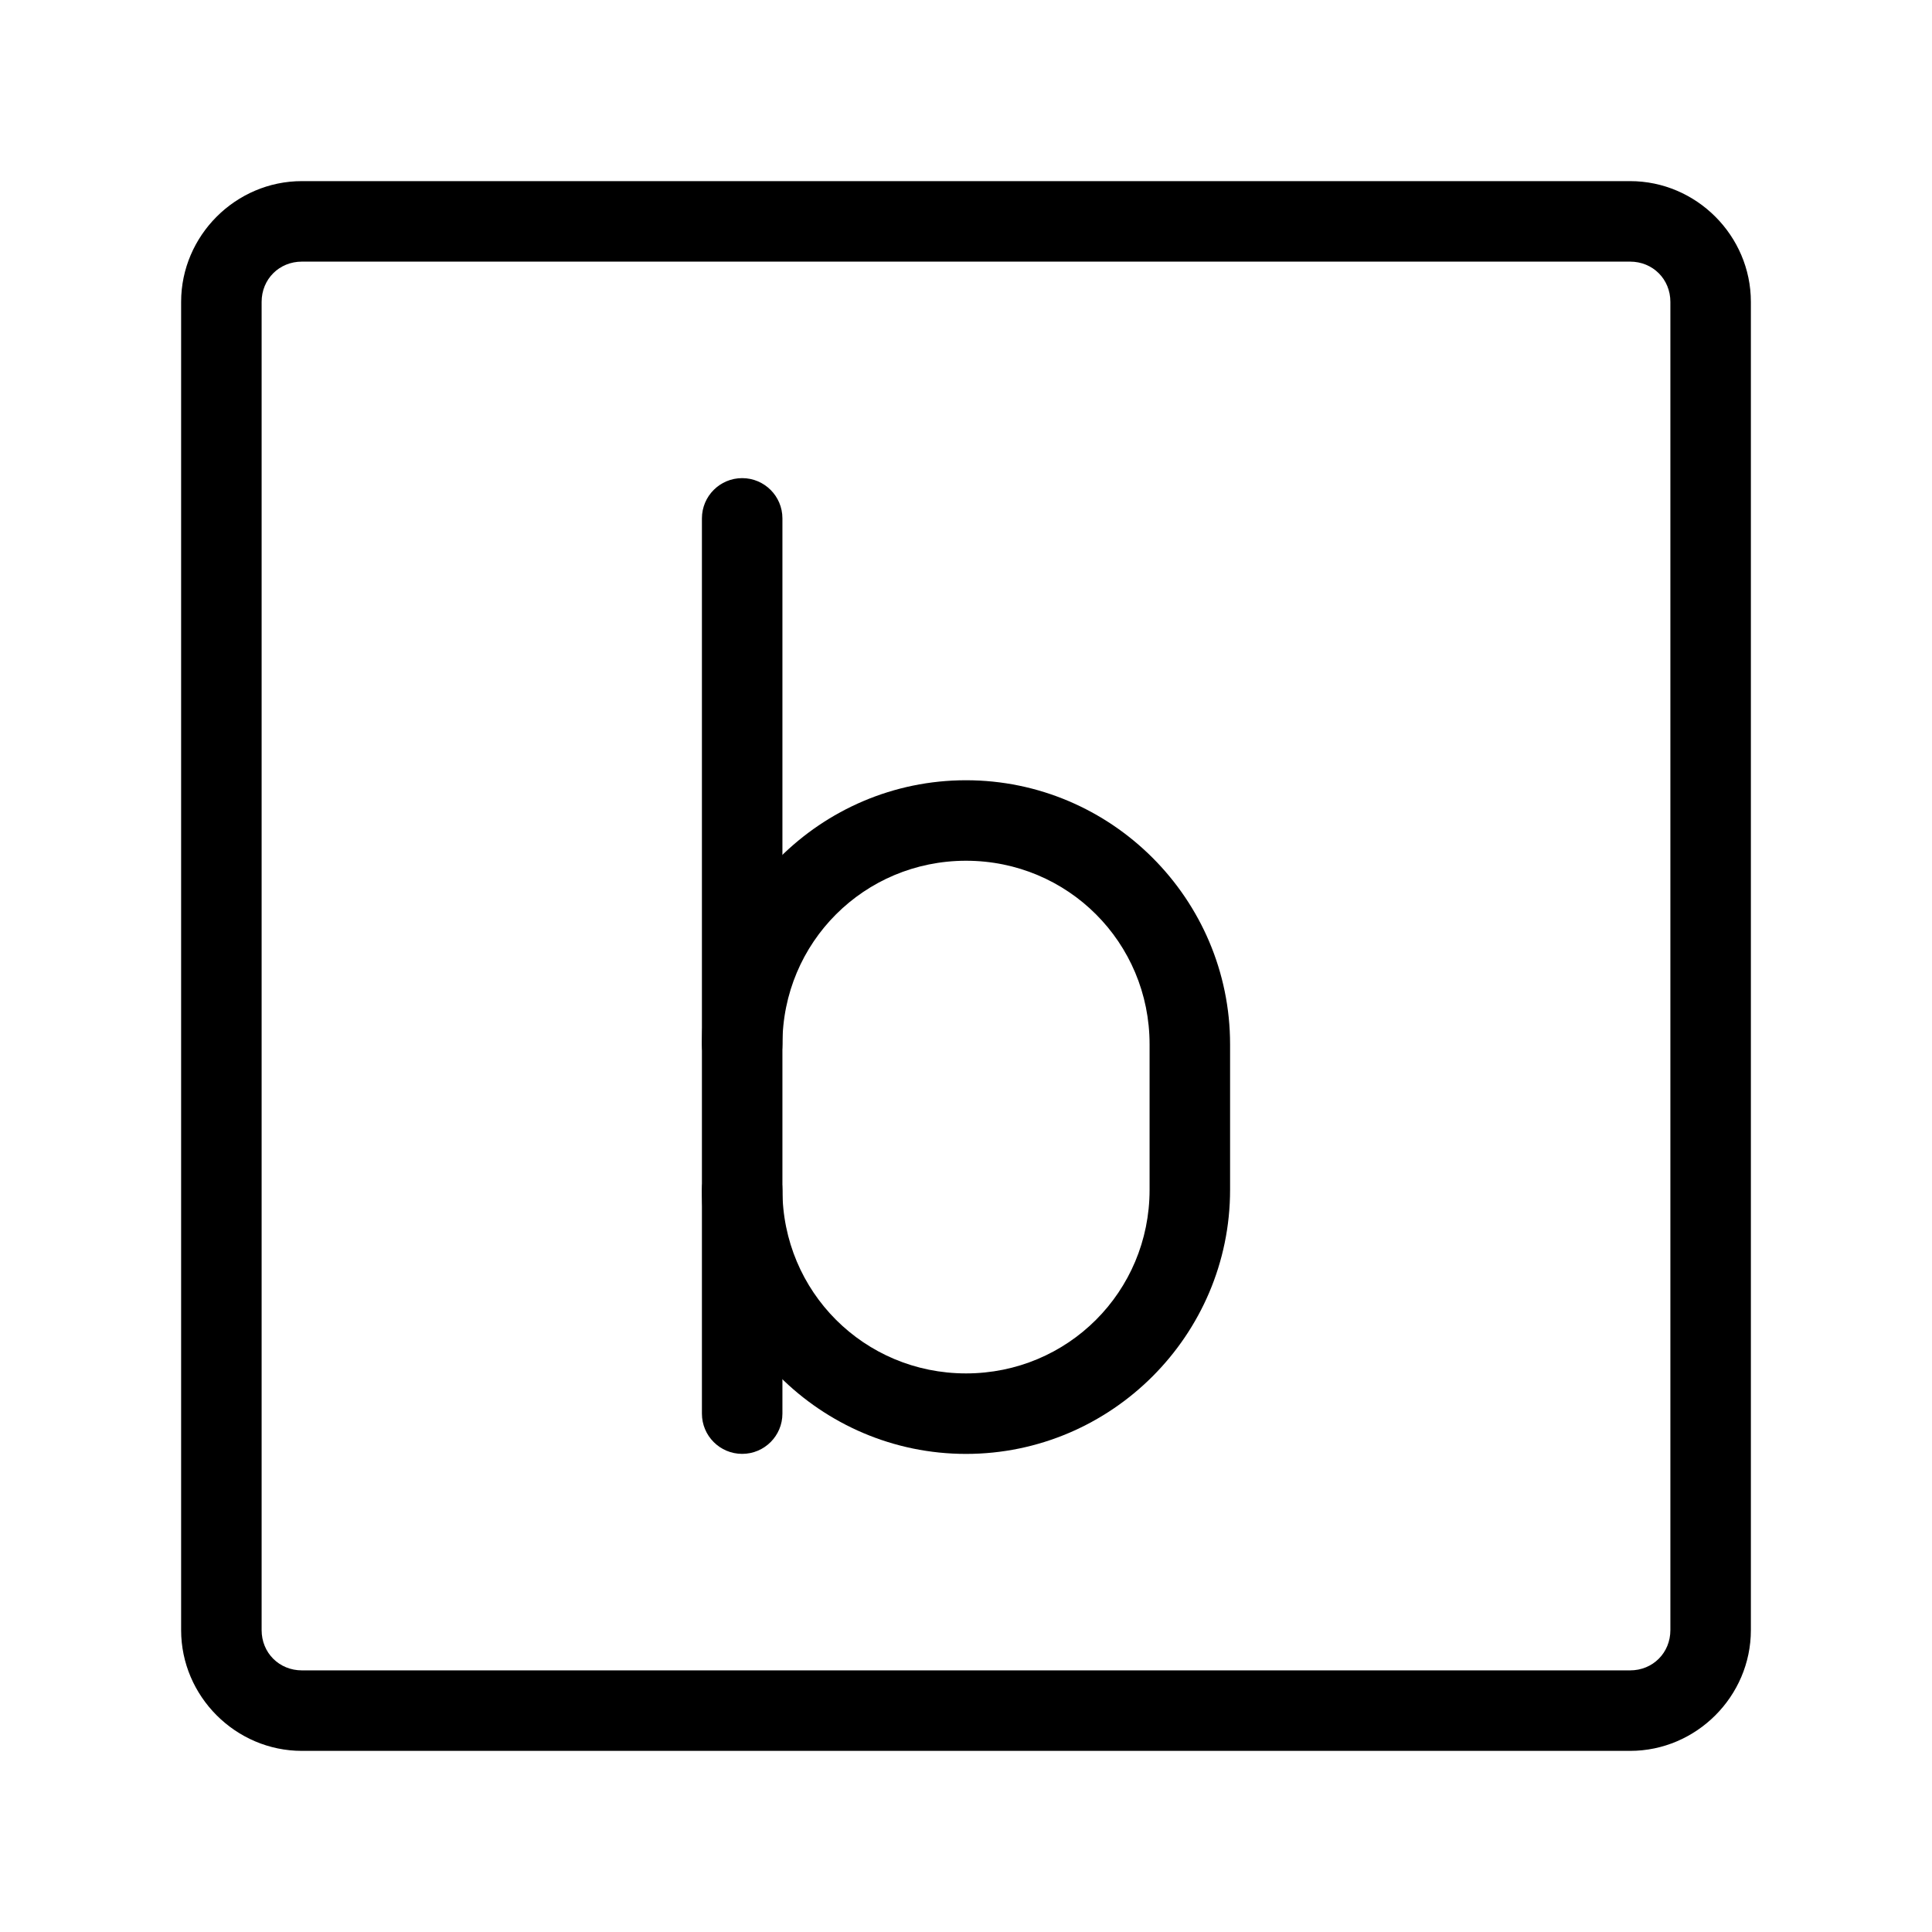
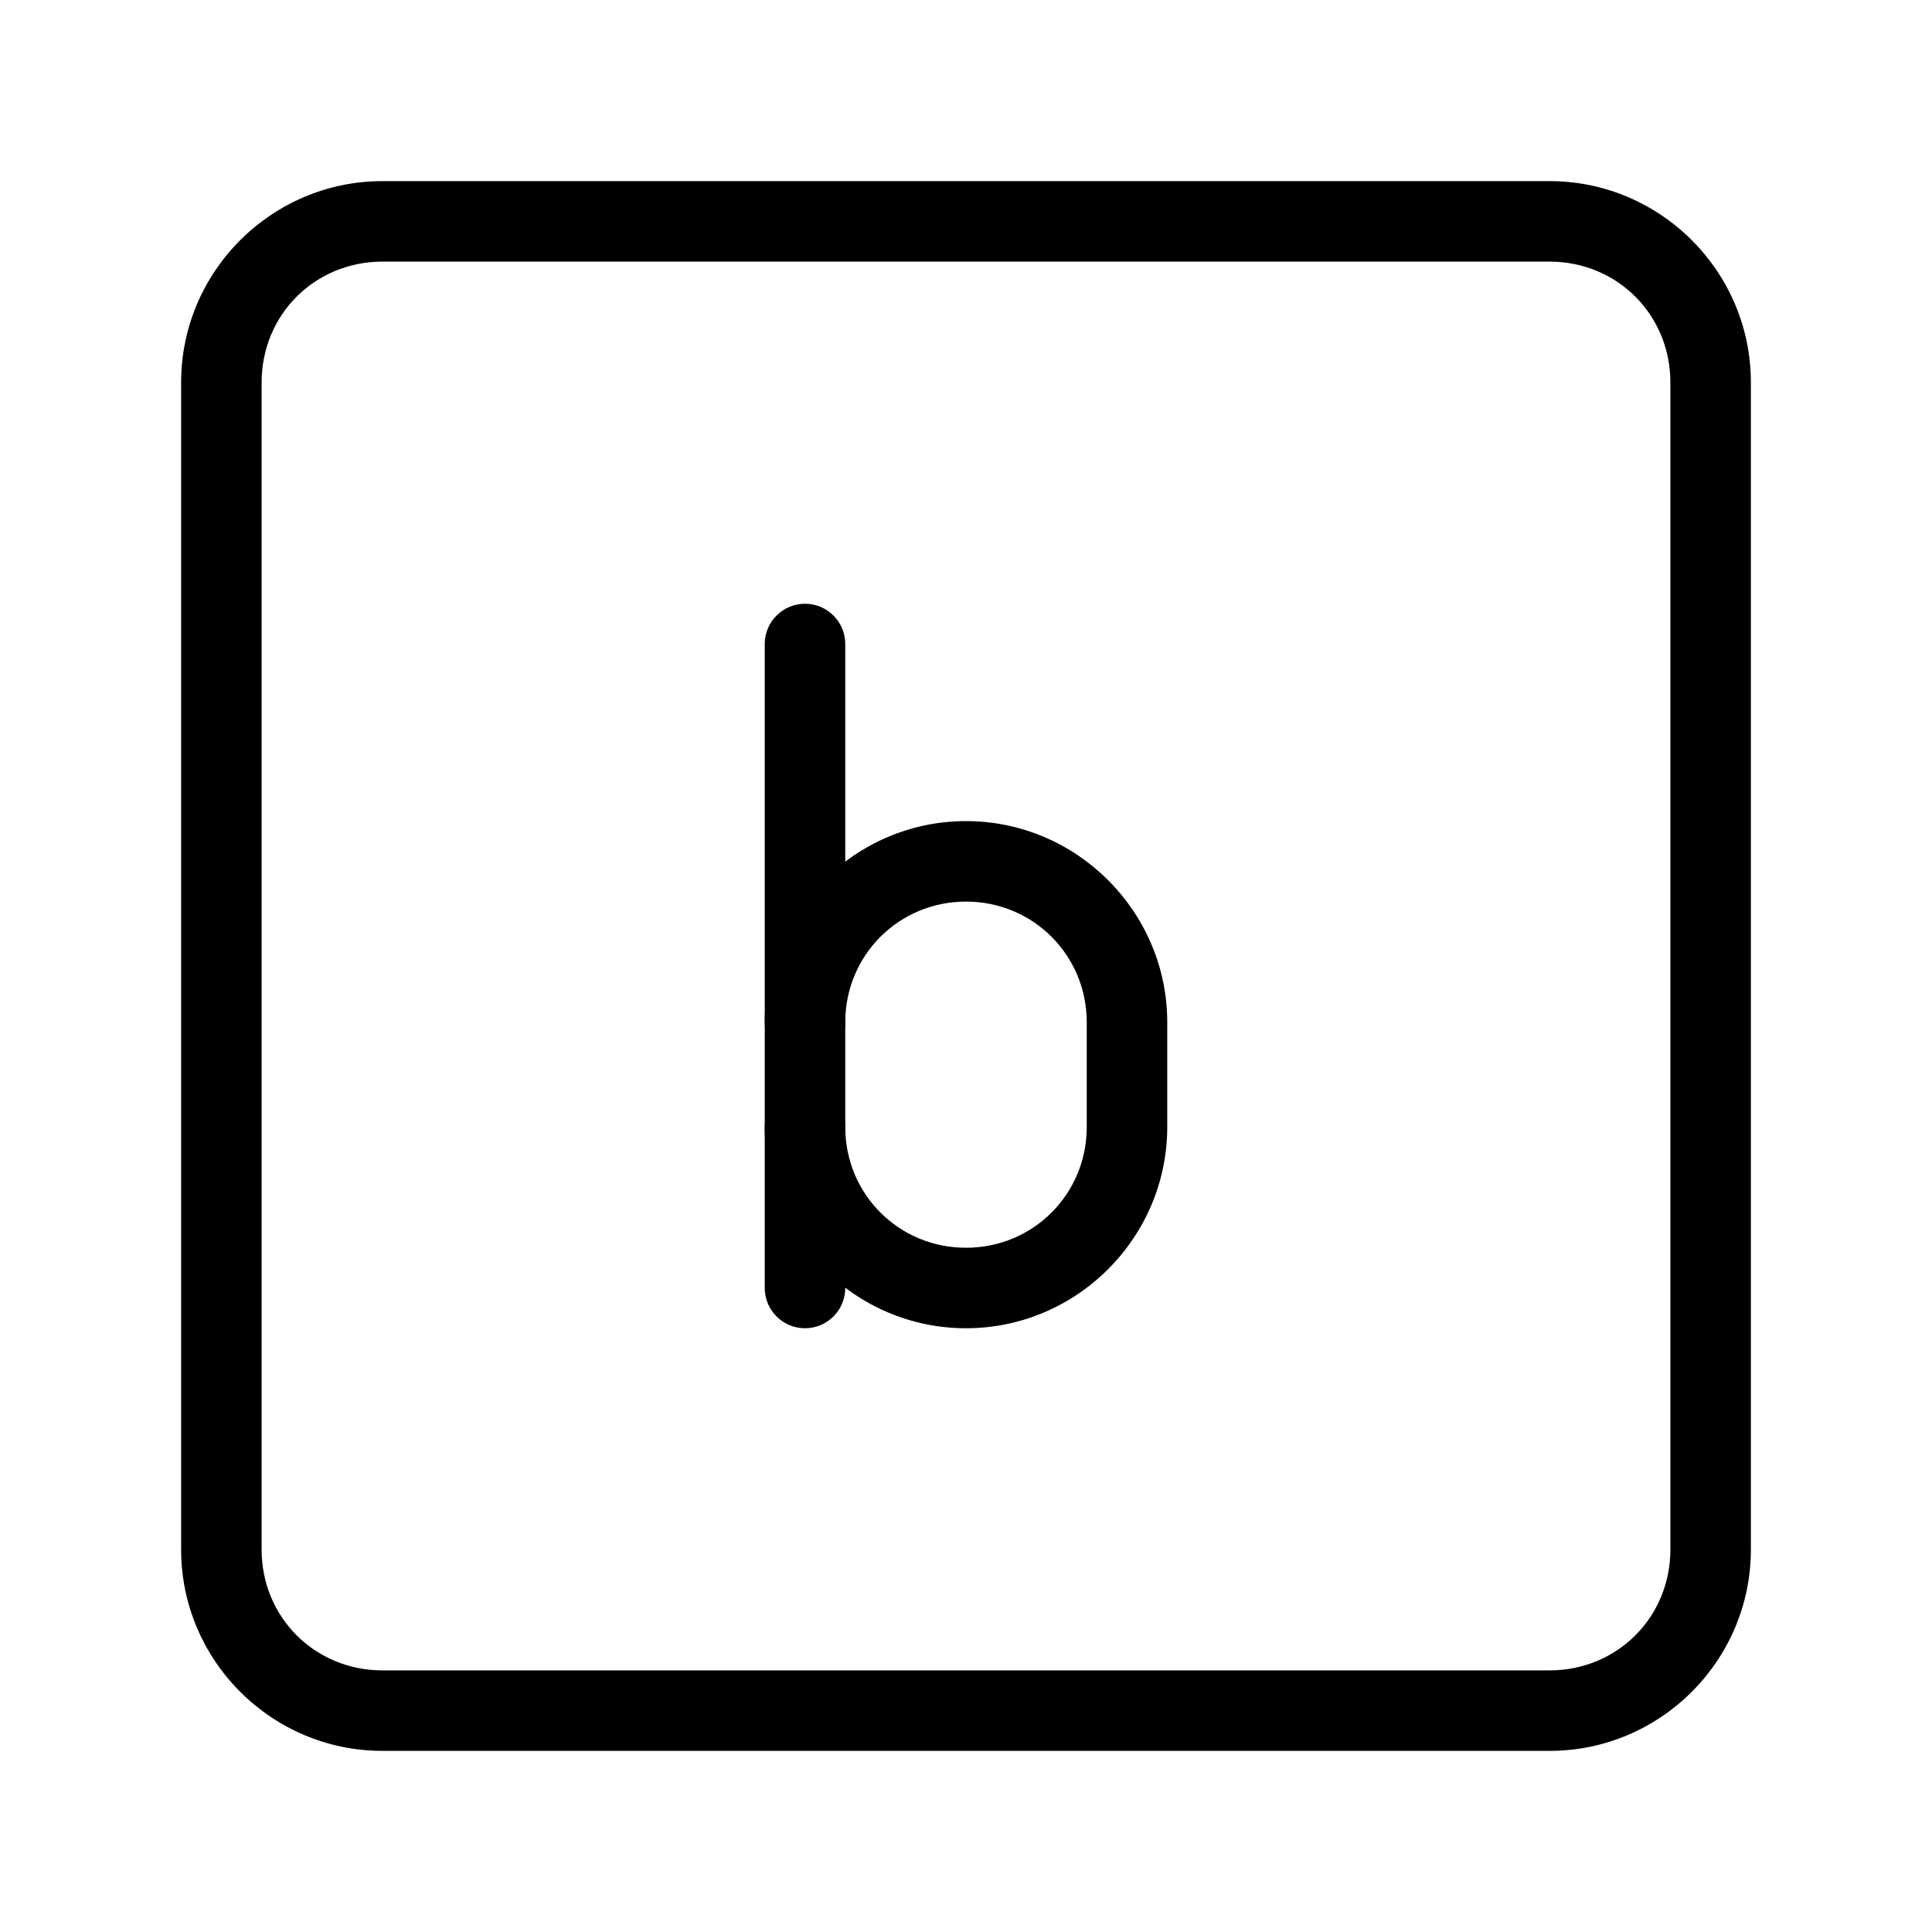
- <svg xmlns="http://www.w3.org/2000/svg" id="svg2" version="1.1" viewBox="0 0 48 48">
+ <svg xmlns="http://www.w3.org/2000/svg" id="svg1" version="1.1" viewBox="0 0 48 48">
  <defs id="defs1">
-     <style id="style1">.a{fill:none;stroke:#000;stroke-width:2px;stroke-linecap:round;stroke-linejoin:round;}</style>
+     <style id="style1">.c{fill:none;stroke:#000;stroke-width:2px;stroke-linecap:round;stroke-linejoin:round;}</style>
  </defs>
-   <path id="path1" d="m7.5 4.5c-1.645 0-3 1.355-3 3v33c0 1.645 1.355 3 3 3h33c1.645 0 3-1.355 3-3v-33c0-1.645-1.355-3-3-3zm0 2h33c0.564 0 1 0.436 1 1v33c0 0.564-0.436 1-1 1h-33c-0.564 0-1-0.436-1-1v-33c0-0.564 0.436-1 1-1z" color="#000000" stroke-linecap="round" stroke-linejoin="round" style="-inkscape-stroke:none" />
-   <path id="path2" d="m24 19.385c-3.611 3.89e-4 -6.561 2.949-6.561 6.561a1 1 0 0 0 1 1 1 1 0 0 0 1-1c0-2.53 2.03-4.56 4.561-4.561 2.531 4.5e-5 4.561 2.03 4.561 4.561v3.615c0 2.531-2.03 4.561-4.561 4.561-2.53-2.73e-4 -4.561-2.03-4.561-4.561a1 1 0 0 0-1-1 1 1 0 0 0-1 1c0 3.611 2.949 6.56 6.561 6.561 3.611-6.5e-5 6.561-2.949 6.561-6.561v-3.615c0-3.611-2.949-6.561-6.561-6.561z" color="#000000" stroke-linecap="round" stroke-linejoin="round" style="-inkscape-stroke:none" />
-   <path id="line2" d="m18.439 11.879a1 1 0 0 0-1 1v22.242a1 1 0 0 0 1 1 1 1 0 0 0 1-1v-22.242a1 1 0 0 0-1-1z" color="#000000" stroke-linecap="round" stroke-linejoin="round" style="-inkscape-stroke:none" />
+   <g id="a">
+     <path id="rect1" d="m9.5 4.5c-2.753 0-5 2.247-5 5v29c0 2.753 2.247 5 5 5h29c2.753 0 5-2.247 5-5v-29c0-2.753-2.247-5-5-5zm0 2h29c1.679 0 3 1.321 3 3v29c0 1.679-1.321 3-3 3h-29c-1.679 0-3-1.321-3-3v-29c0-1.679 1.321-3 3-3z" color="#000000" stroke-linecap="round" stroke-linejoin="round" style="-inkscape-stroke:none" />
+   </g>
+   <g id="b" stroke-linecap="round" stroke-linejoin="round">
+     <path id="path1" d="m24 20.4c-2.75 0-5 2.25-5 5a1 1 0 0 0 1 1 1 1 0 0 0 1-1c0-1.669 1.331-3 3-3s3 1.331 3 3v2.6c0 1.669-1.331 3-3 3s-3-1.331-3-3a1 1 0 0 0-1-1 1 1 0 0 0-1 1c0 2.75 2.25 5 5 5s5-2.25 5-5v-2.6c0-2.75-2.25-5-5-5z" color="#000000" style="-inkscape-stroke:none" />
+     <path id="line1" d="m20 15a1 1 0 0 0-1 1v16a1 1 0 0 0 1 1 1 1 0 0 0 1-1v-16a1 1 0 0 0-1-1z" color="#000000" style="-inkscape-stroke:none" />
+   </g>
</svg>
